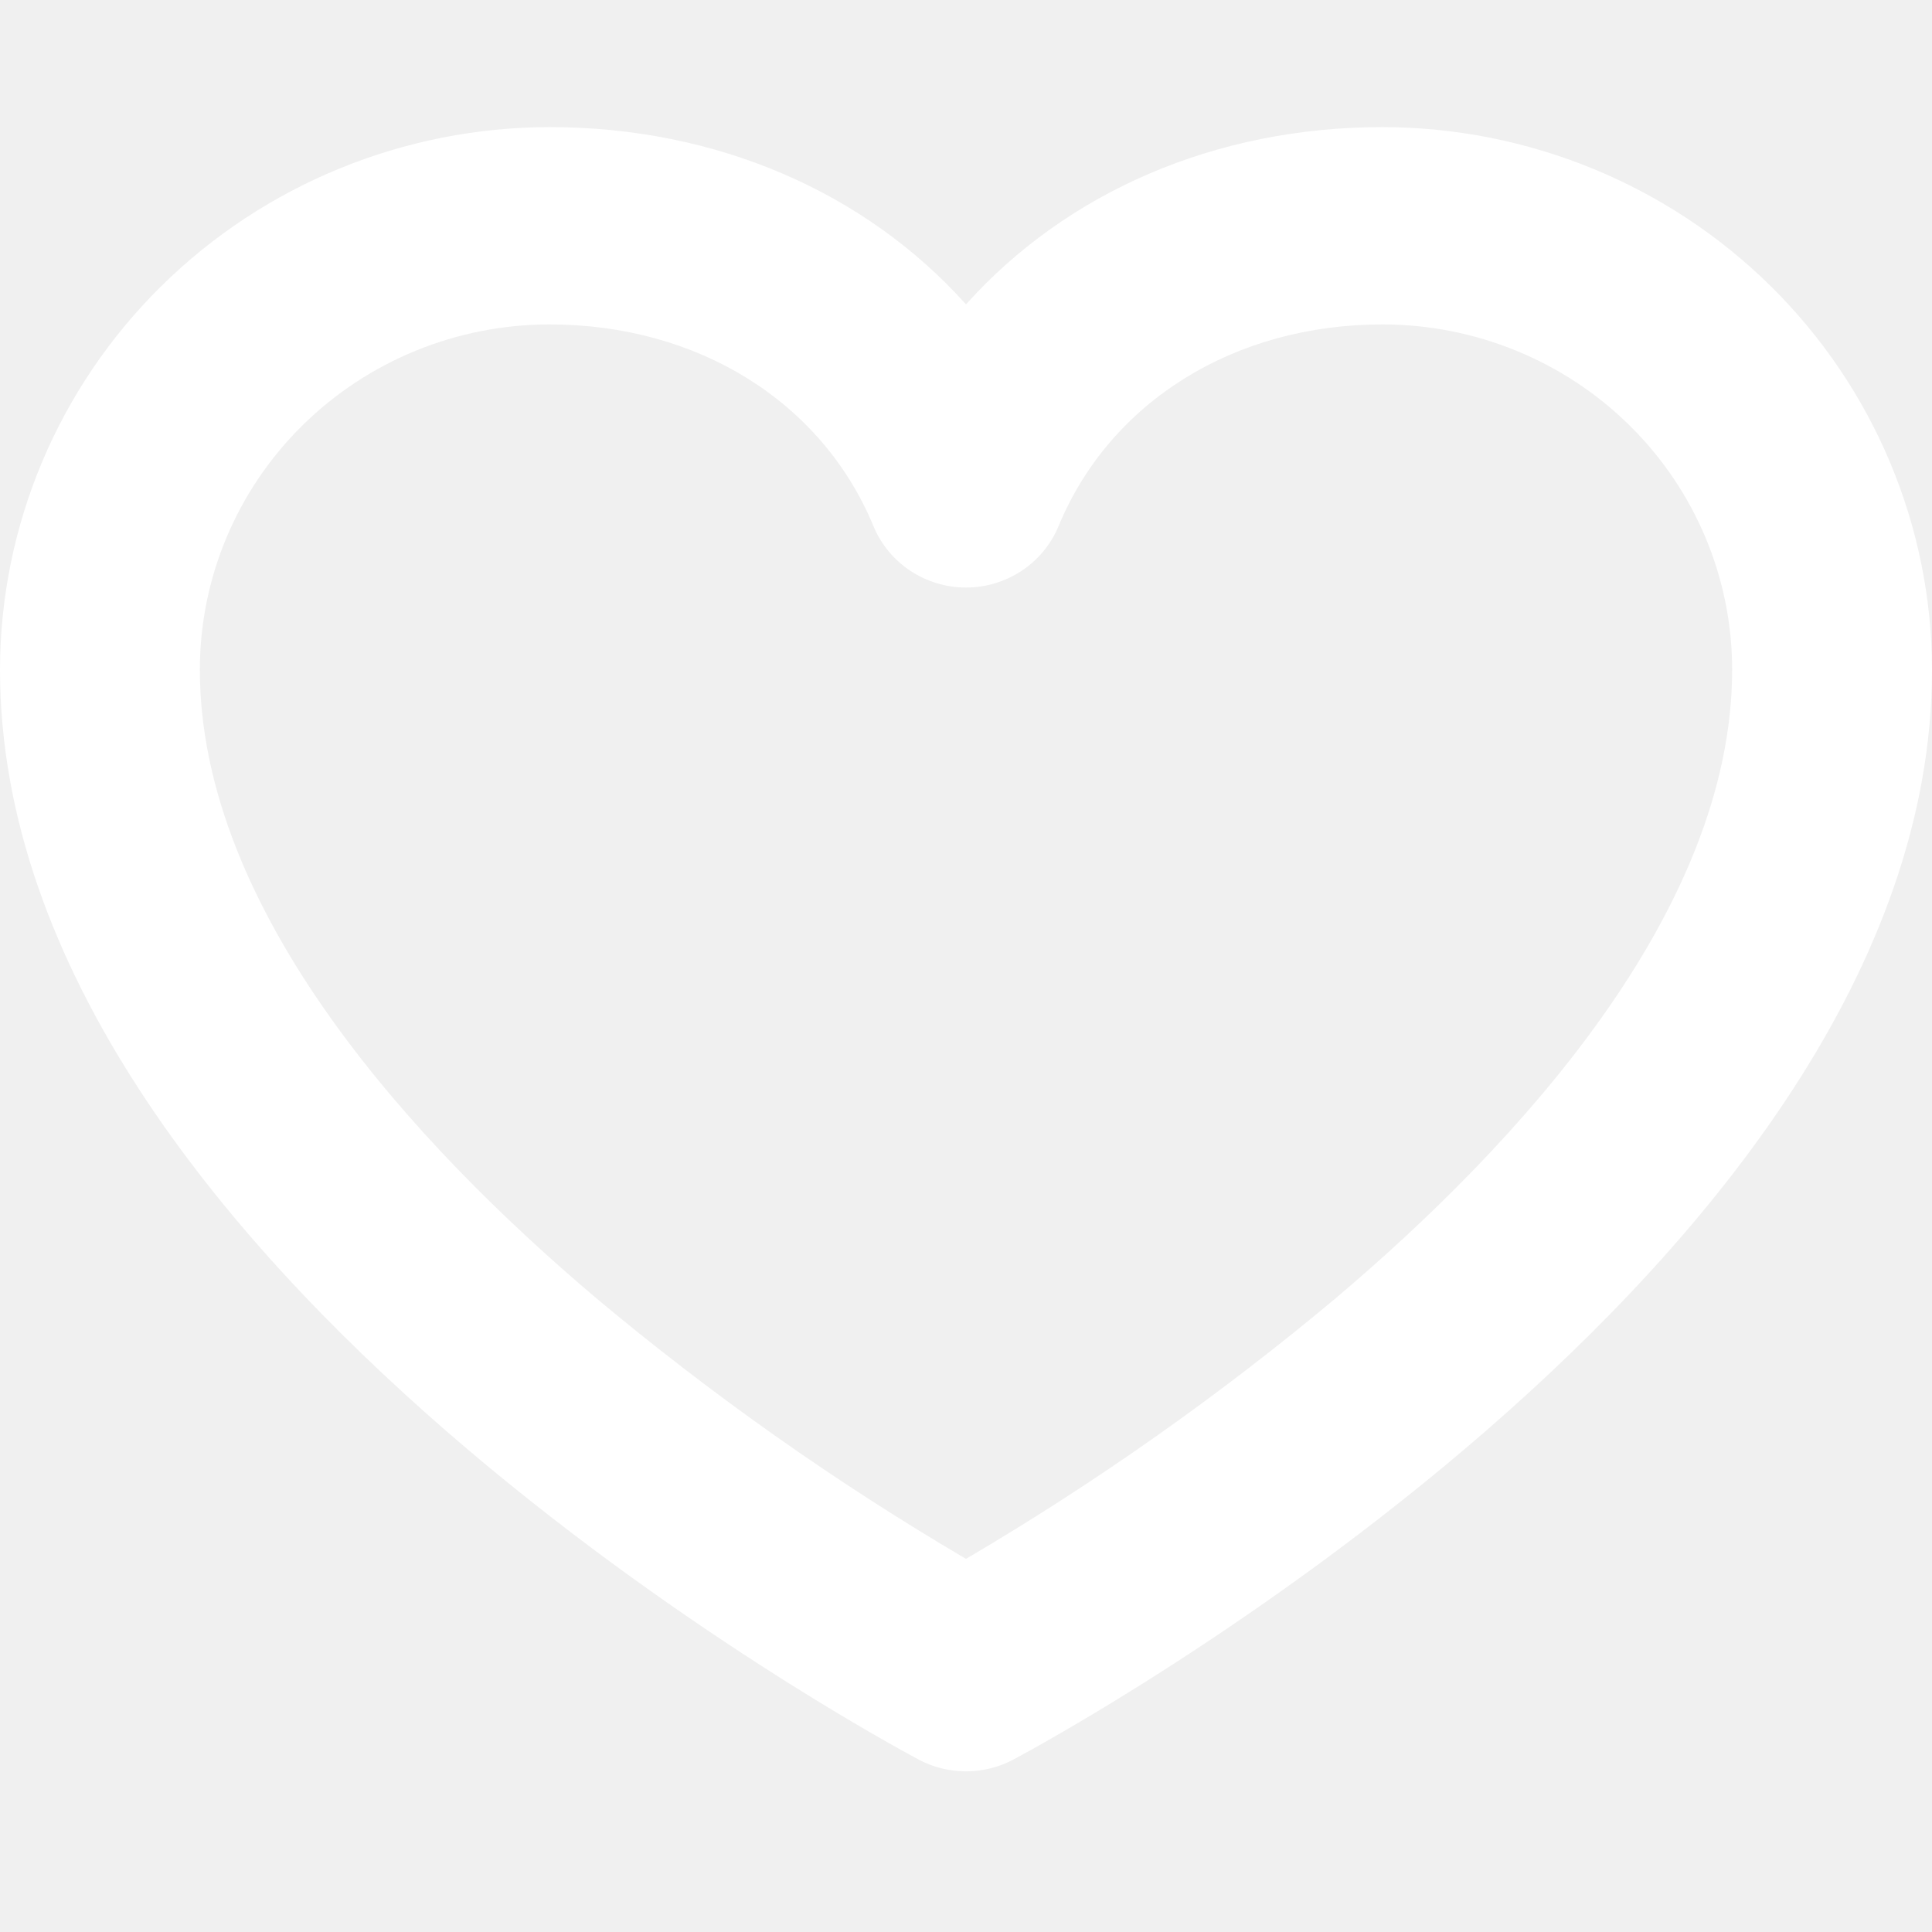
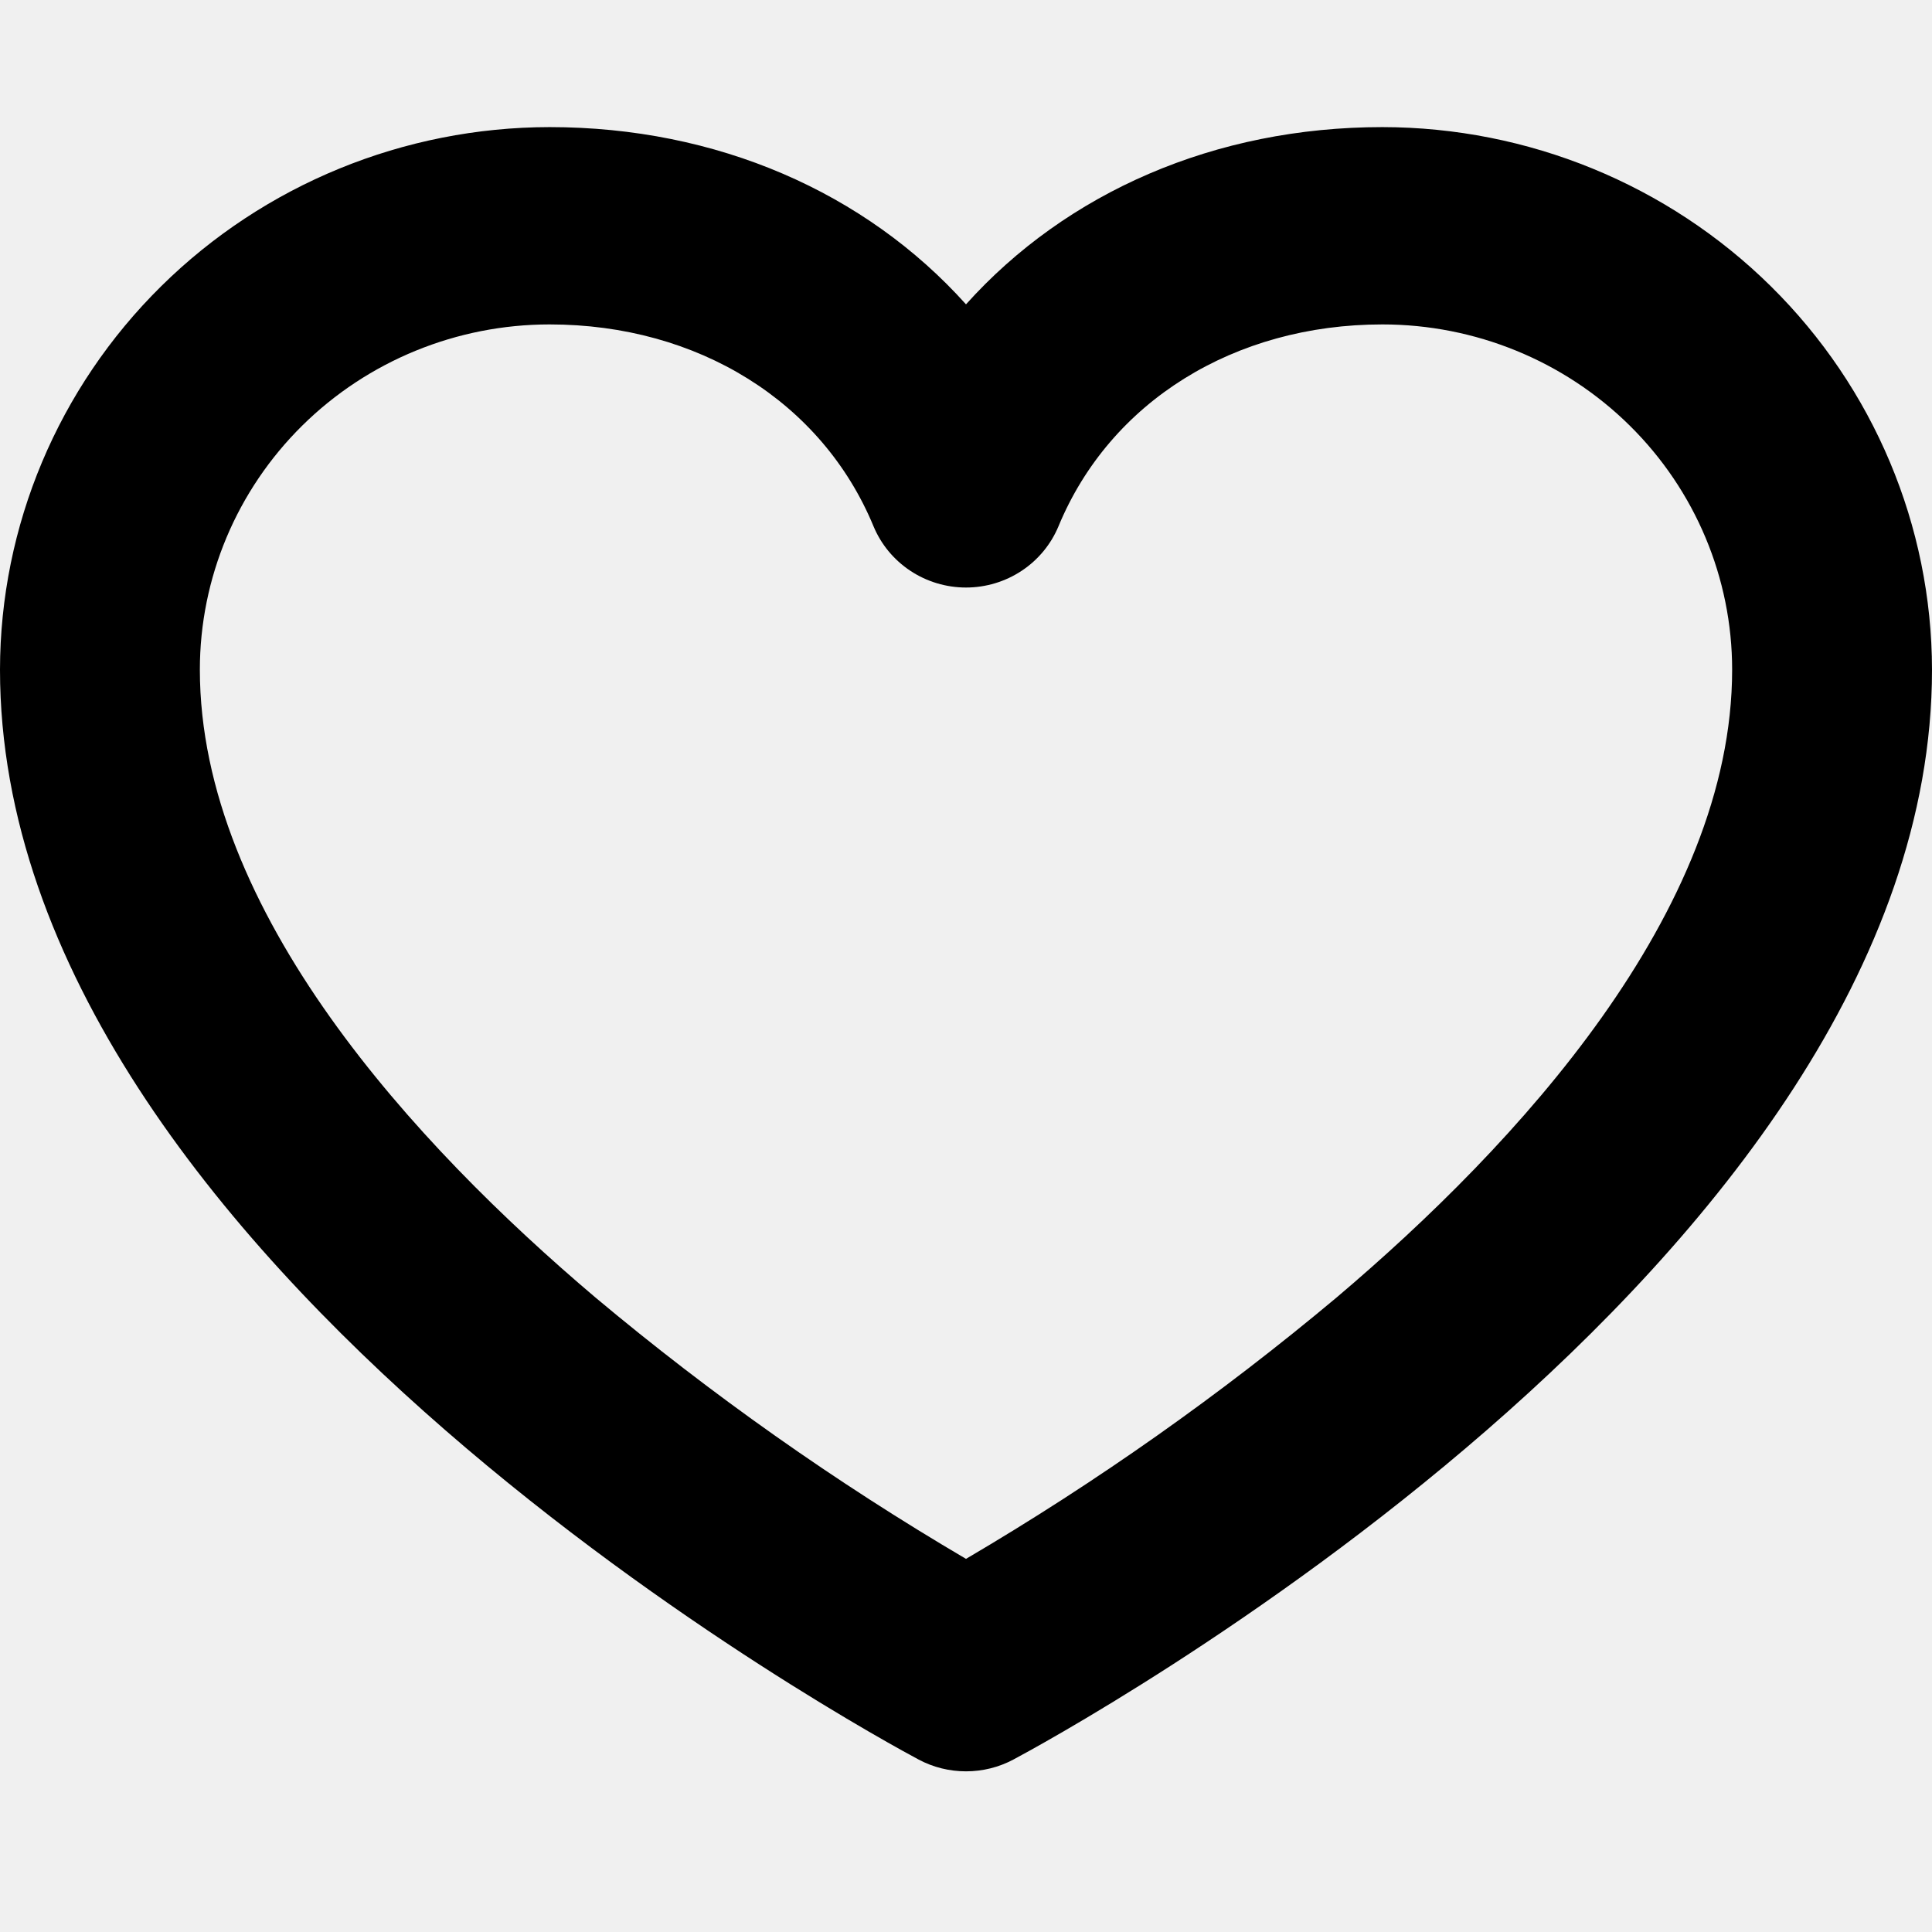
- <svg xmlns="http://www.w3.org/2000/svg" width="33" height="33" viewBox="0 0 38 33" fill="none">
-   <path d="M27.19 0C23.899 0 20.979 1.282 19 3.486C17.021 1.282 14.101 0 10.81 0C7.944 0.003 5.197 1.129 3.17 3.13C1.144 5.13 0.003 7.843 0 10.672C0 22.369 17.331 31.715 18.068 32.108C18.354 32.261 18.675 32.34 19 32.34C19.325 32.34 19.646 32.261 19.932 32.108C20.669 31.715 38 22.369 38 10.672C37.996 7.843 36.856 5.13 34.83 3.13C32.803 1.129 30.056 0.003 27.19 0ZM26.29 23.019C24.009 24.93 21.571 26.65 19 28.161C16.429 26.65 13.991 24.93 11.71 23.019C8.16 20.013 3.931 15.429 3.931 10.672C3.931 8.871 4.656 7.144 5.946 5.87C7.236 4.596 8.986 3.881 10.81 3.881C13.726 3.881 16.166 5.401 17.18 7.849C17.328 8.206 17.58 8.511 17.904 8.726C18.228 8.941 18.61 9.056 19 9.056C19.39 9.056 19.772 8.941 20.096 8.726C20.42 8.511 20.672 8.206 20.82 7.849C21.834 5.401 24.274 3.881 27.19 3.881C29.014 3.881 30.764 4.596 32.054 5.87C33.344 7.144 34.069 8.871 34.069 10.672C34.069 15.429 29.84 20.013 26.29 23.019Z" fill="white" />
+ <svg xmlns="http://www.w3.org/2000/svg" width="33" height="33" viewBox="0 0 38 33" fill="current">
+   <path d="M27.19 0C23.899 0 20.979 1.282 19 3.486C17.021 1.282 14.101 0 10.81 0C7.944 0.003 5.197 1.129 3.17 3.13C1.144 5.13 0.003 7.843 0 10.672C0 22.369 17.331 31.715 18.068 32.108C18.354 32.261 18.675 32.34 19 32.34C19.325 32.34 19.646 32.261 19.932 32.108C20.669 31.715 38 22.369 38 10.672C37.996 7.843 36.856 5.13 34.83 3.13C32.803 1.129 30.056 0.003 27.19 0ZM26.29 23.019C24.009 24.93 21.571 26.65 19 28.161C16.429 26.65 13.991 24.93 11.71 23.019C8.16 20.013 3.931 15.429 3.931 10.672C3.931 8.871 4.656 7.144 5.946 5.87C7.236 4.596 8.986 3.881 10.81 3.881C13.726 3.881 16.166 5.401 17.18 7.849C17.328 8.206 17.58 8.511 17.904 8.726C18.228 8.941 18.61 9.056 19 9.056C19.39 9.056 19.772 8.941 20.096 8.726C20.42 8.511 20.672 8.206 20.82 7.849C21.834 5.401 24.274 3.881 27.19 3.881C29.014 3.881 30.764 4.596 32.054 5.87C33.344 7.144 34.069 8.871 34.069 10.672C34.069 15.429 29.84 20.013 26.29 23.019Z" fill="current" />
</svg>
